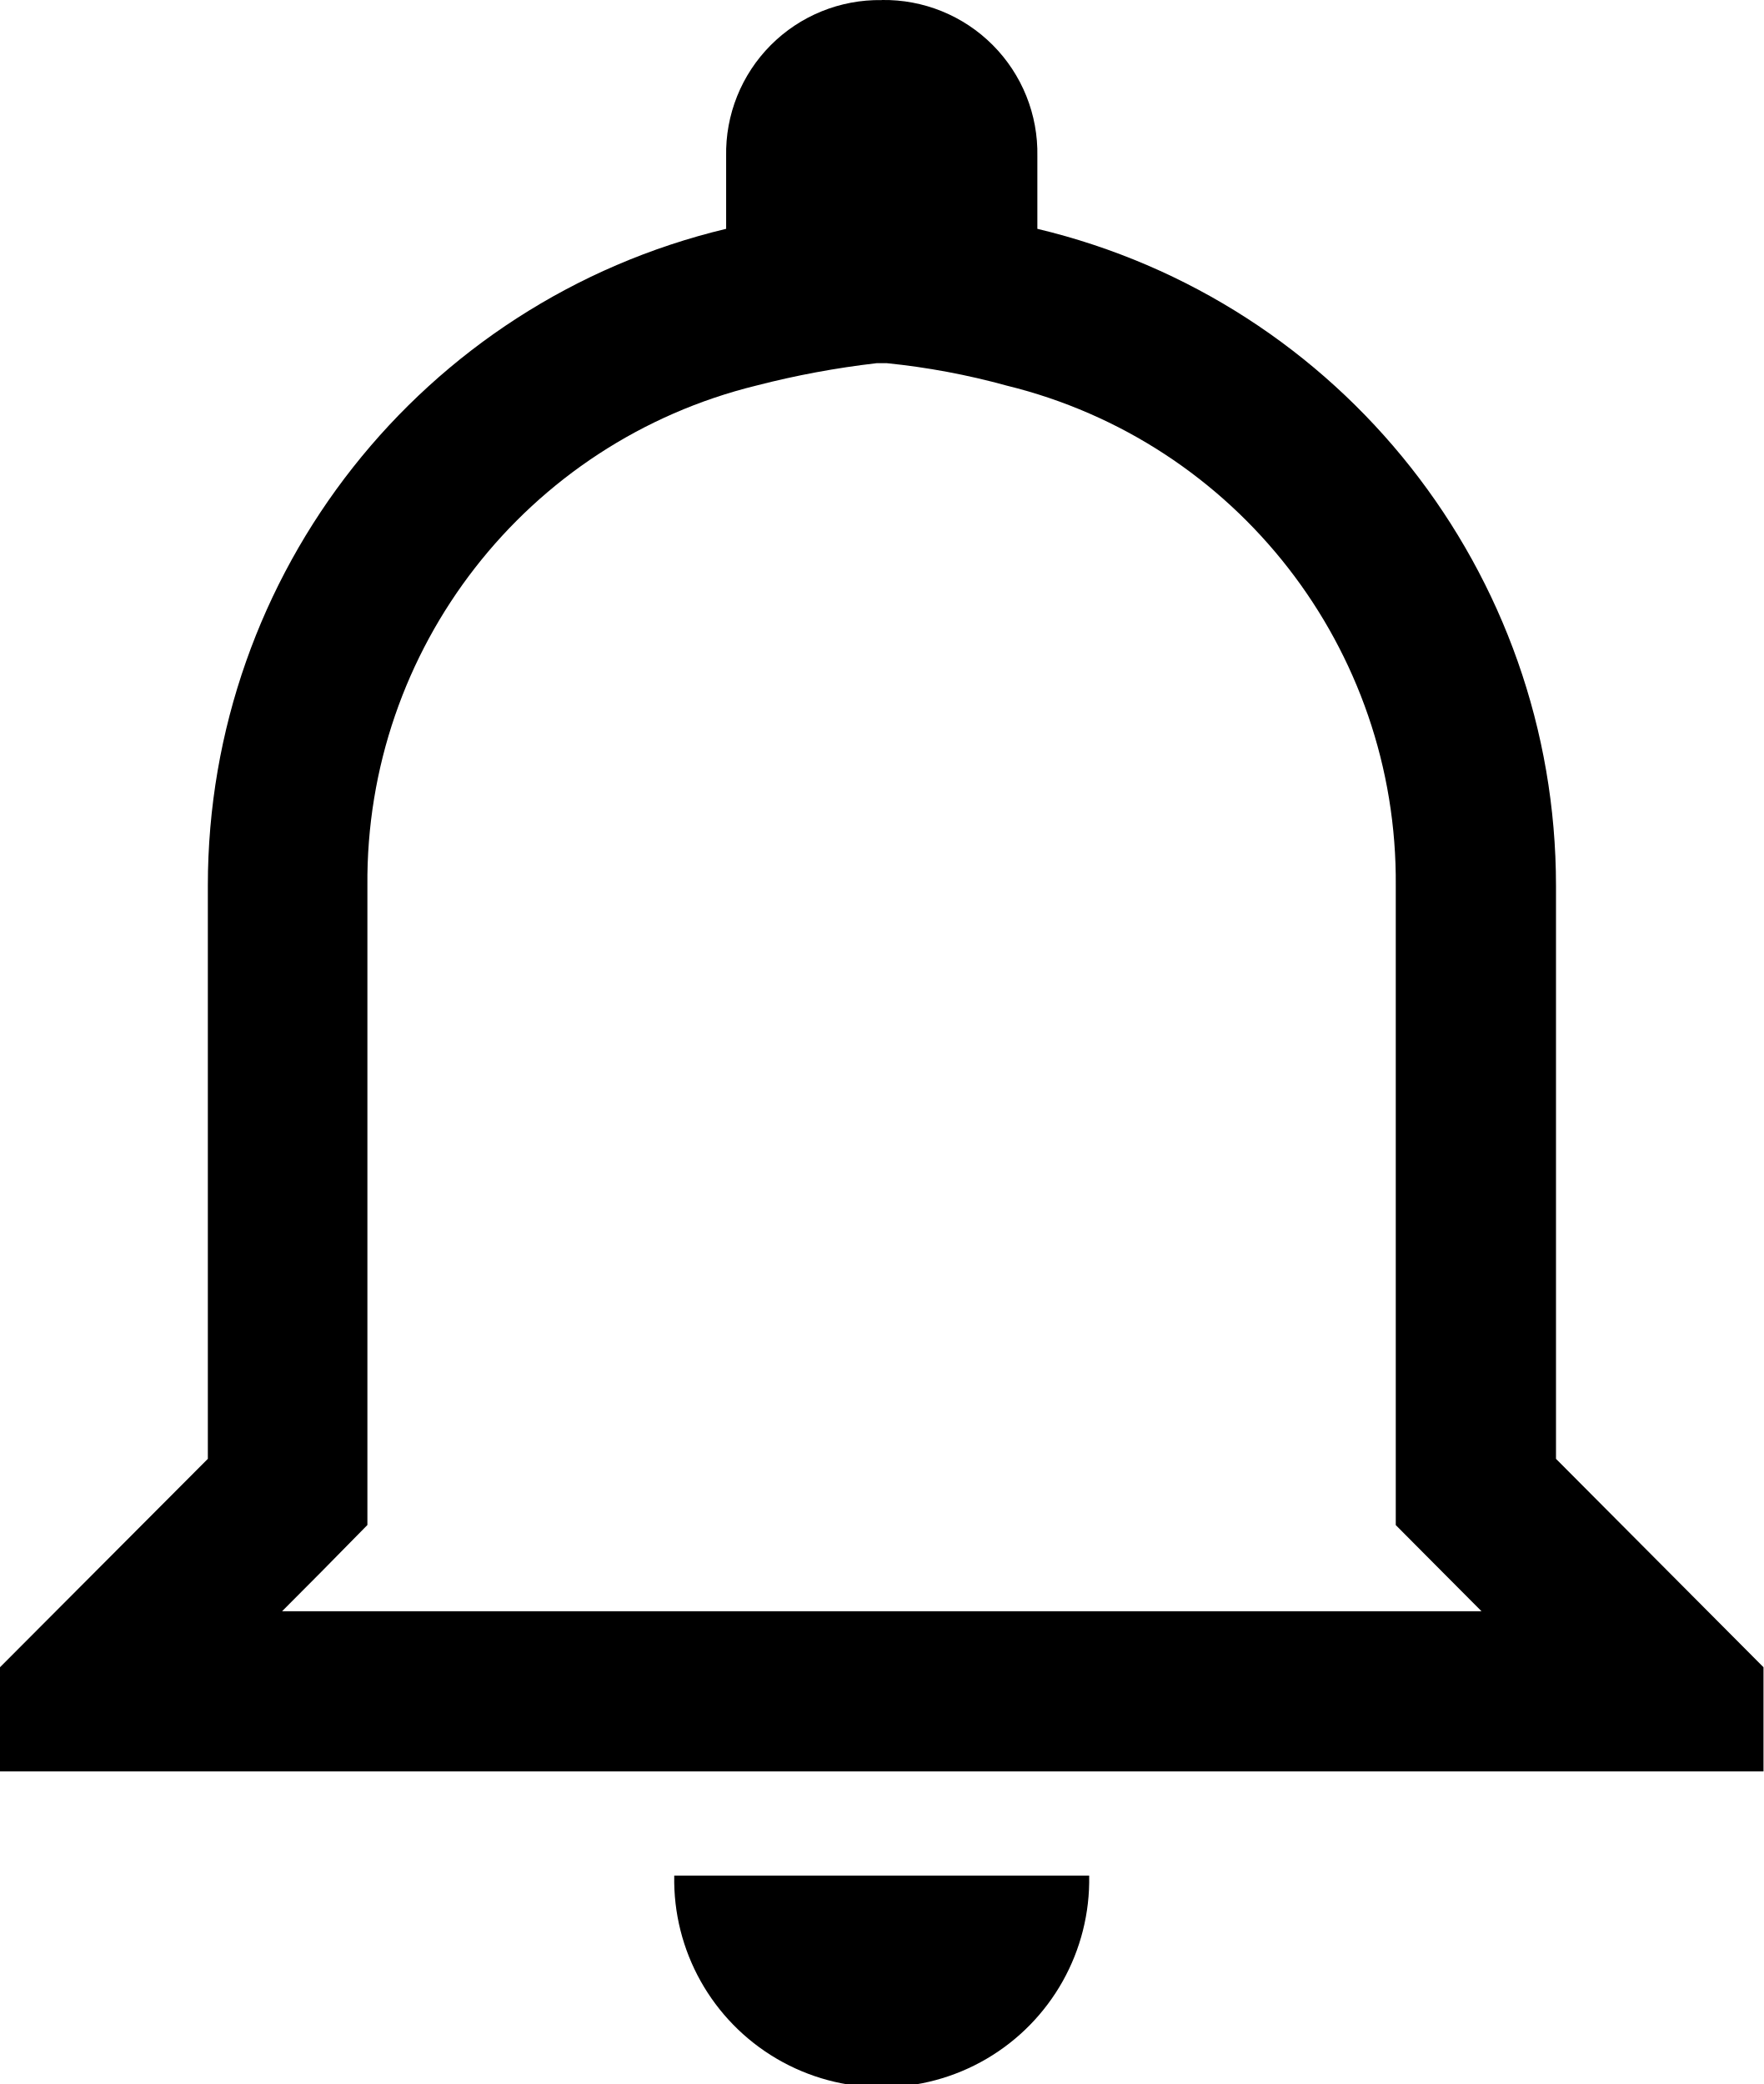
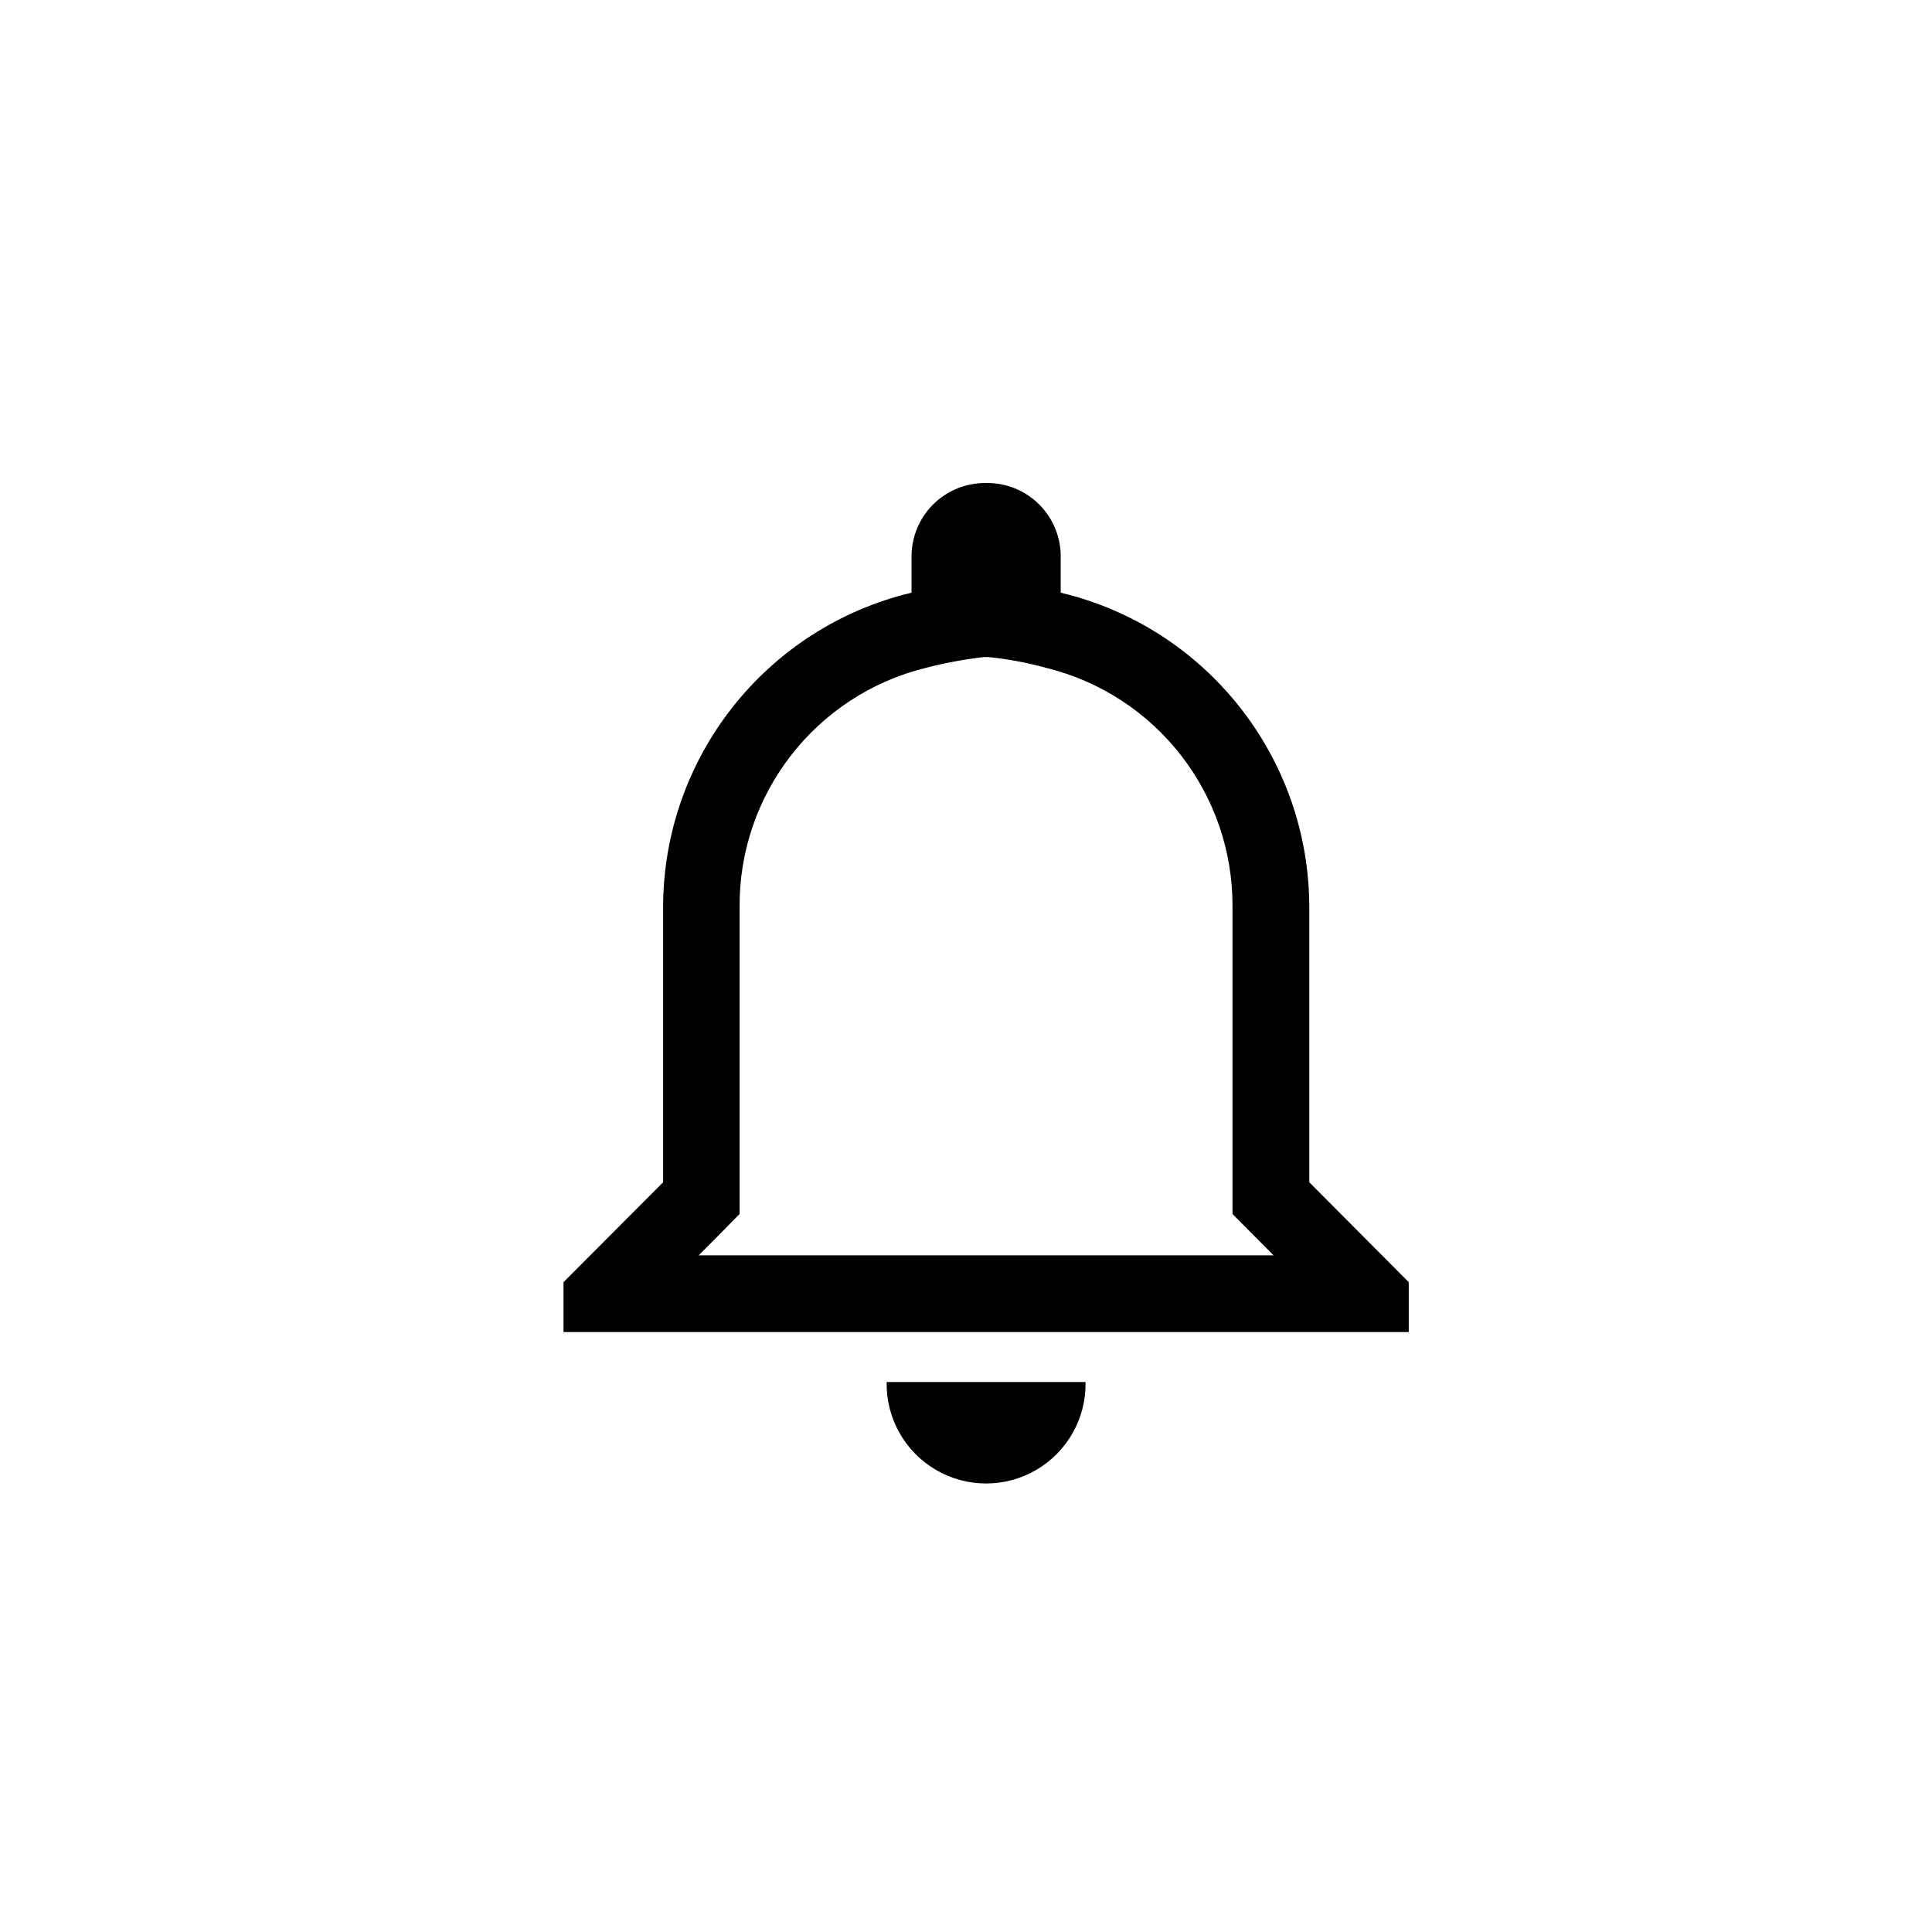
- <svg xmlns="http://www.w3.org/2000/svg" width="21" height="24.818" viewBox="0 0 21 24.818">
-   <path d="M16.185,7.7a8.625,8.625,0,0,1,1.427.267,6.08,6.08,0,0,1,4.634,5.957v7.613l.556.559.465.467H8.984l.465-.467L10,21.536V13.923a6.08,6.08,0,0,1,4.634-5.957A10.561,10.561,0,0,1,16.065,7.7m.06-4.324a1.824,1.824,0,0,0-1.853,1.861V6.1A8.043,8.043,0,0,0,8.1,13.923v6.825L5.625,23.23V24.47h21V23.23l-2.471-2.482V13.923A8.043,8.043,0,0,0,17.978,6.1V5.236a1.824,1.824,0,0,0-1.853-1.861ZM18.6,25.711H13.654a2.471,2.471,0,1,0,4.941,0Z" transform="translate(-5.625 -3.375)" />
+ <svg xmlns="http://www.w3.org/2000/svg" width="48" height="48" viewBox="0 0 48 48">
+   <path d="M16.185,7.7a8.625,8.625,0,0,1,1.427.267,6.08,6.08,0,0,1,4.634,5.957v7.613l.556.559.465.467H8.984l.465-.467L10,21.536V13.923a6.08,6.08,0,0,1,4.634-5.957A10.561,10.561,0,0,1,16.065,7.7m.06-4.324a1.824,1.824,0,0,0-1.853,1.861V6.1A8.043,8.043,0,0,0,8.1,13.923v6.825L5.625,23.23V24.47h21V23.23l-2.471-2.482V13.923A8.043,8.043,0,0,0,17.978,6.1V5.236a1.824,1.824,0,0,0-1.853-1.861ZM18.6,25.711H13.654a2.471,2.471,0,1,0,4.941,0Z" transform="translate(8.375 8.625)" />
+   <rect width="48" height="48" fill="none" />
</svg>
